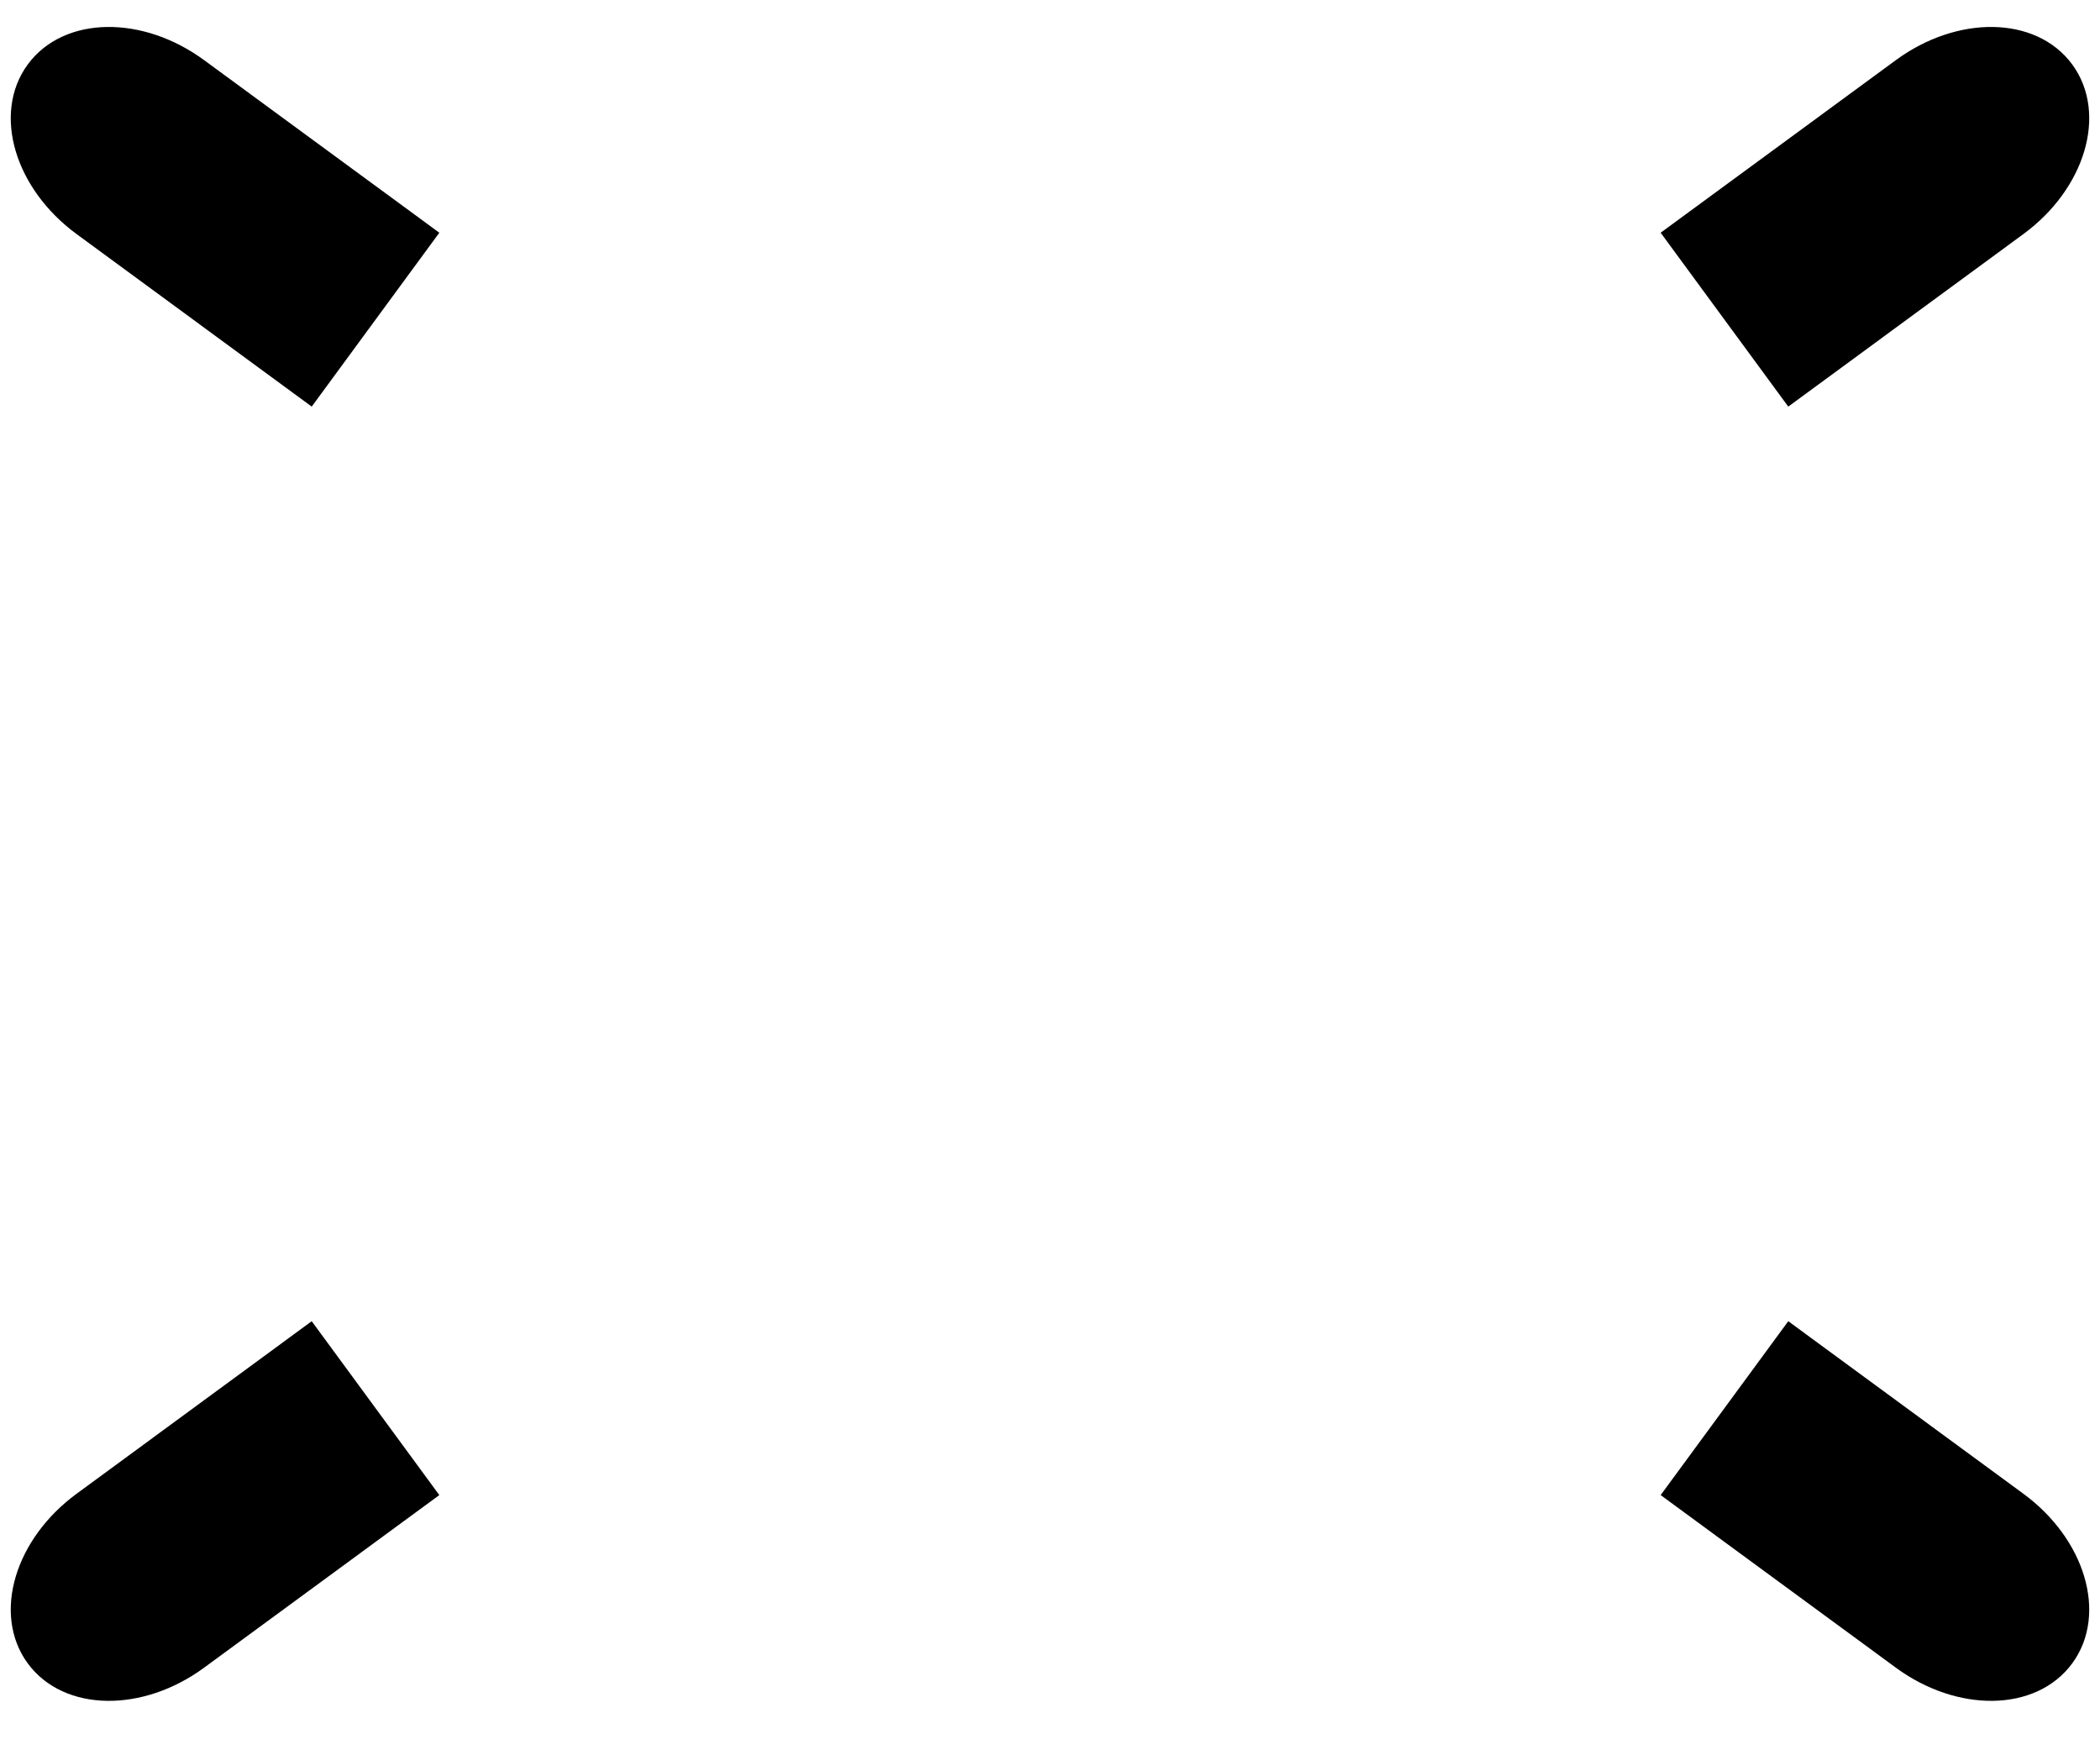
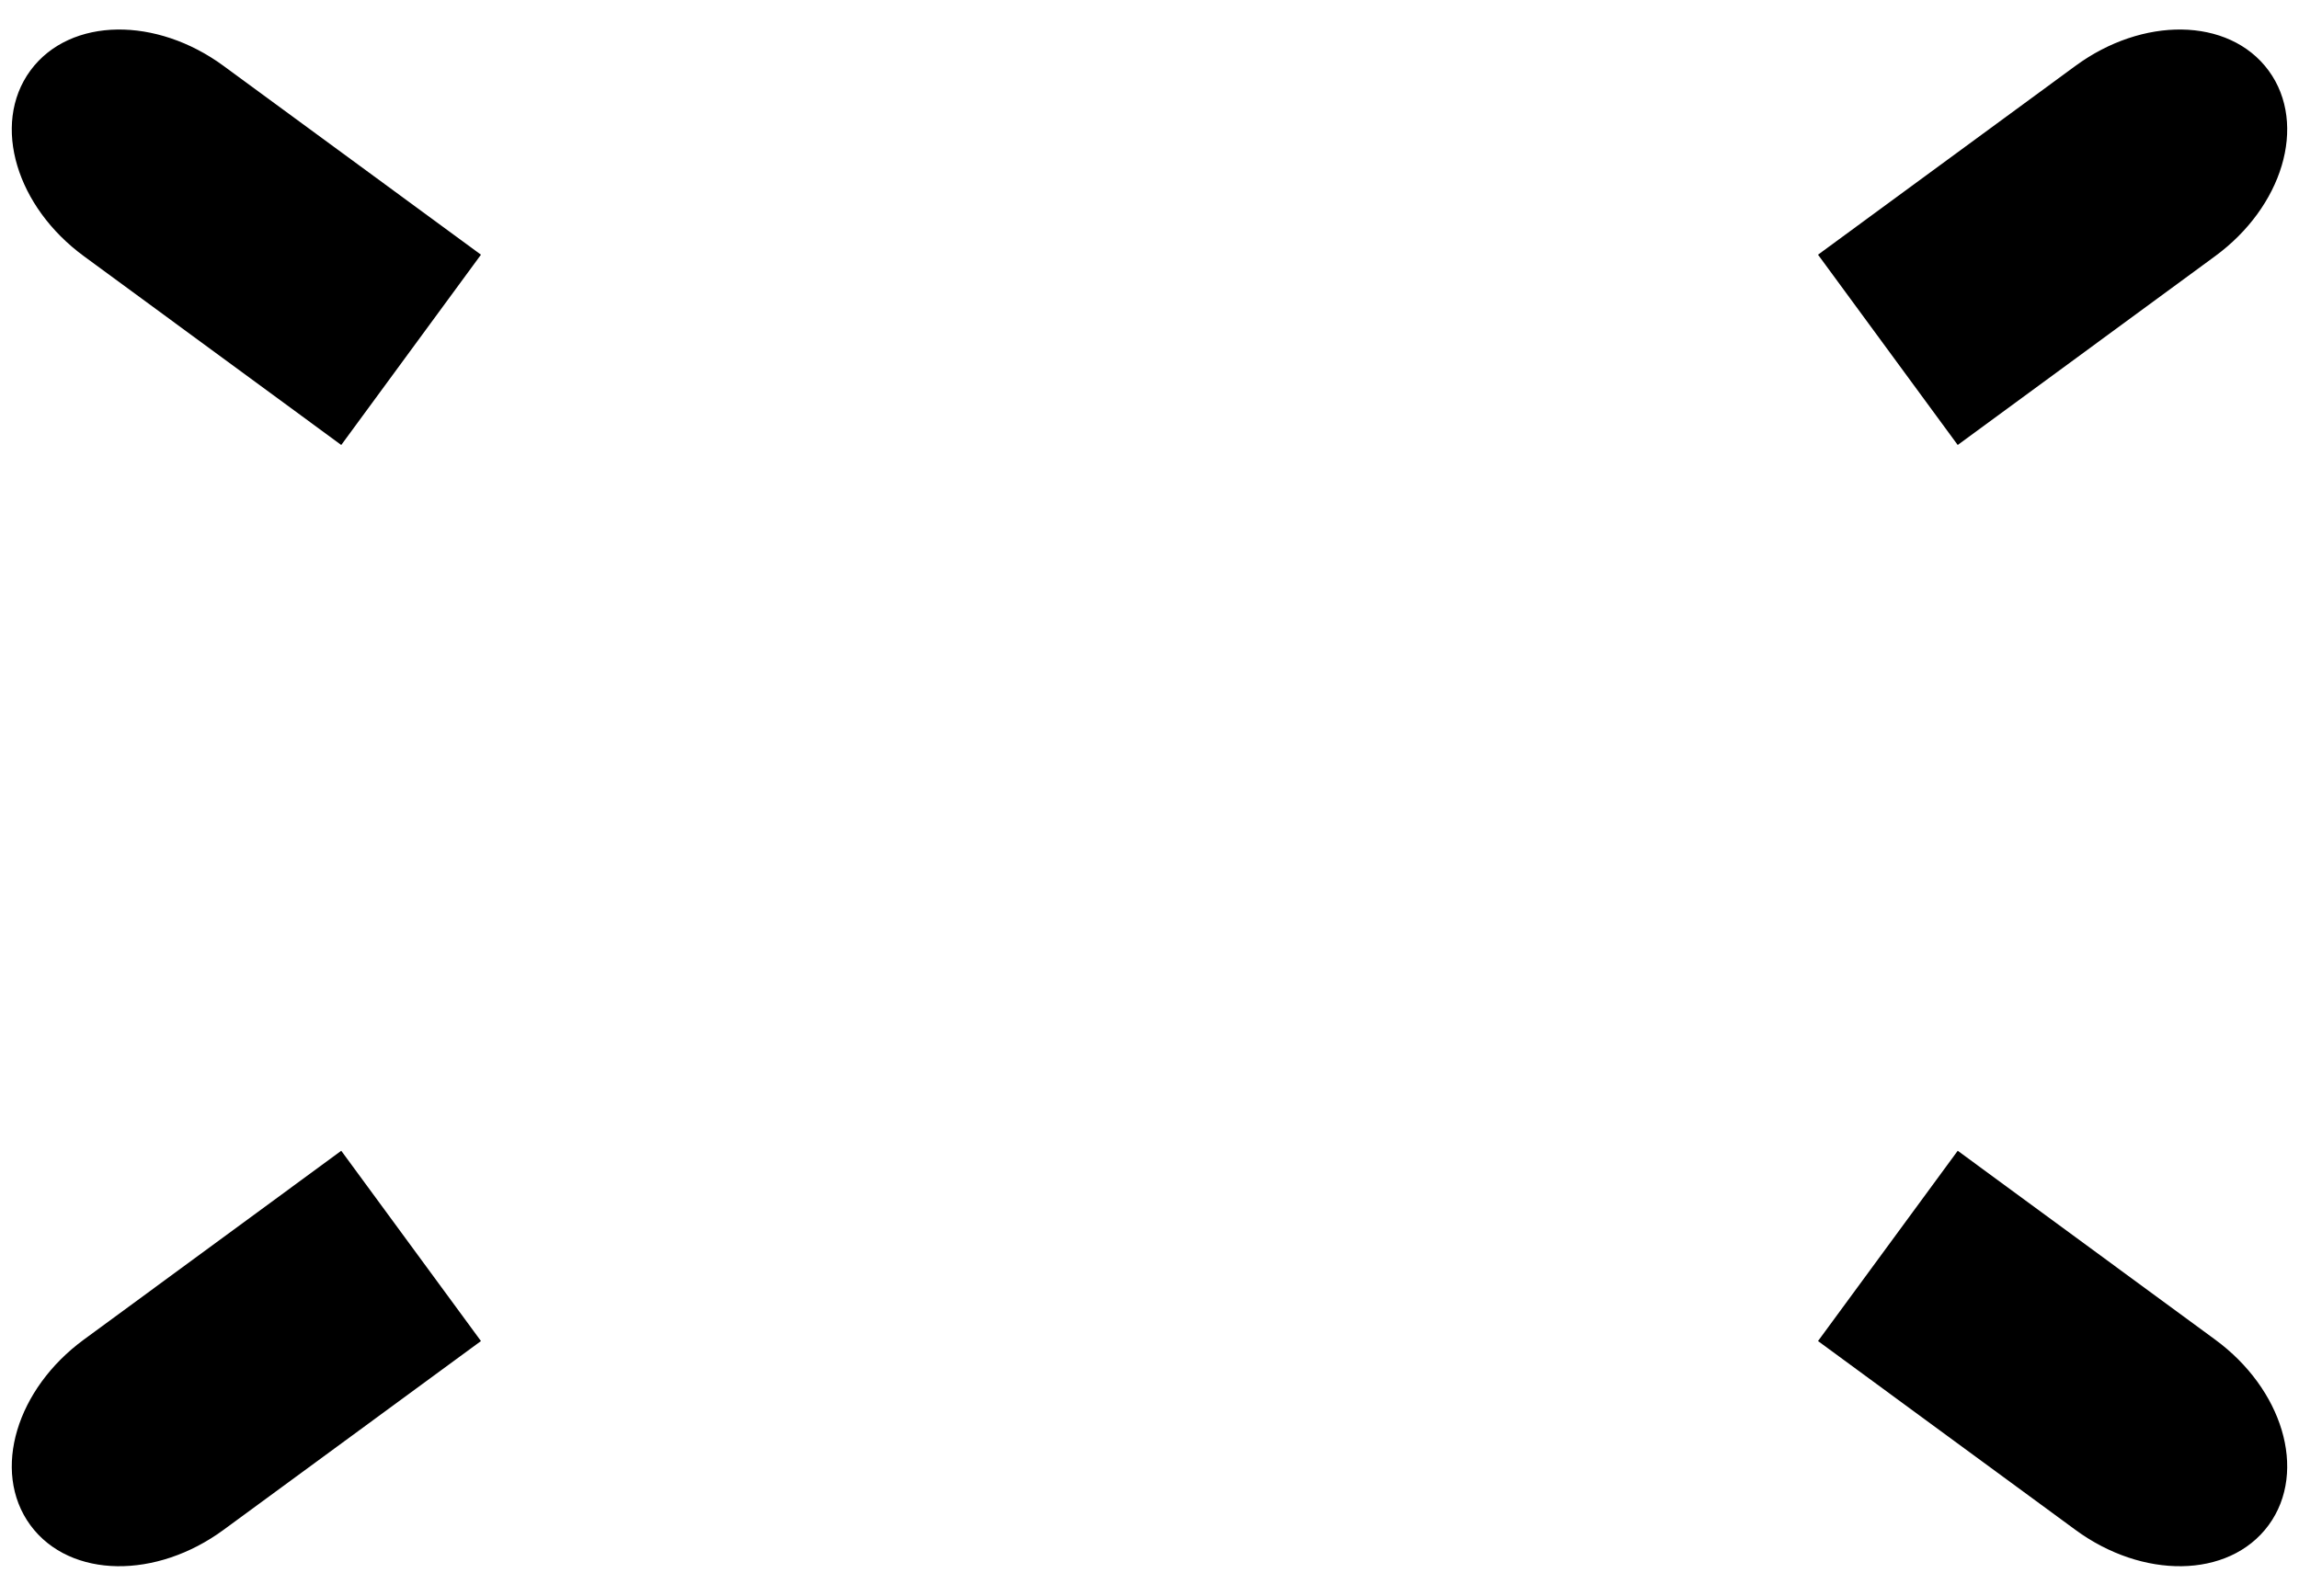
- <svg xmlns="http://www.w3.org/2000/svg" width="194.738" height="162.704" viewBox="0 0 51.524 43.049" version="1.1" id="svg8">
+ <svg xmlns="http://www.w3.org/2000/svg" width="194.738" height="135.204" viewBox="0 0 51.524 35.773" version="1.1" id="svg8">
  <defs id="defs2">
    </defs>
-   <g id="layer1" transform="translate(-39.10718,-226.8759)">
-     <path style="opacity:1;fill:#000000;fill-opacity:1;stroke:#000000;stroke-width:0.465;stroke-linecap:round;stroke-miterlimit:4;stroke-dasharray:none;stroke-dashoffset:0;stroke-opacity:1" d="m 43.978,228.539 c -1.427,-1.047 -3.212,-1.022 -4.003,0.056 -0.791,1.078 -0.279,2.788 1.148,3.835 l 5.582,4.096 2.856,-3.891 z" id="rect850" />
+   <g id="layer1" transform="translate(-39.10718,-233.4904)">
+     <path style="opacity:1;fill:#000000;fill-opacity:1;stroke:#000000;stroke-width:0.465;stroke-linecap:round;stroke-miterlimit:4;stroke-dasharray:none;stroke-dashoffset:0;stroke-opacity:1" d="m 43.978,235.154 c -1.427,-1.047 -3.212,-1.022 -4.003,0.056 -0.791,1.078 -0.279,2.788 1.148,3.835 l 5.582,4.096 2.856,-3.891 z" id="rect850" />
    <path style="opacity:1;fill:#000000;fill-opacity:1;stroke:#000000;stroke-width:0.465;stroke-linecap:round;stroke-miterlimit:4;stroke-dasharray:none;stroke-dashoffset:0;stroke-opacity:1" d="m 19.891,221.989 c -1.77,0 -3.194,1.076 -3.194,2.413 0,1.337 1.424,2.413 3.194,2.413 h 6.924 v -4.827 z" id="rect850-7" />
-     <path style="opacity:1;fill:#000000;fill-opacity:1;stroke:#000000;stroke-width:0.465;stroke-linecap:round;stroke-miterlimit:4;stroke-dasharray:none;stroke-dashoffset:0;stroke-opacity:1" d="m 85.76,228.539 c 1.427,-1.047 3.212,-1.022 4.003,0.056 0.791,1.078 0.279,2.788 -1.148,3.835 l -5.582,4.096 -2.856,-3.891 z" id="rect850-5" />
+     <path style="opacity:1;fill:#000000;fill-opacity:1;stroke:#000000;stroke-width:0.465;stroke-linecap:round;stroke-miterlimit:4;stroke-dasharray:none;stroke-dashoffset:0;stroke-opacity:1" d="m 85.76,235.154 c 1.427,-1.047 3.212,-1.022 4.003,0.056 0.791,1.078 0.279,2.788 -1.148,3.835 l -5.582,4.096 -2.856,-3.891 z" id="rect850-5" />
    <path style="opacity:1;fill:#000000;fill-opacity:1;stroke:#000000;stroke-width:0.465;stroke-linecap:round;stroke-miterlimit:4;stroke-dasharray:none;stroke-dashoffset:0;stroke-opacity:1" d="m 85.76,267.6 c 1.427,1.047 3.212,1.022 4.003,-0.056 0.791,-1.078 0.279,-2.788 -1.148,-3.835 l -5.582,-4.096 -2.856,3.891 z" id="rect850-5-3" />
    <path style="opacity:1;fill:#000000;fill-opacity:1;stroke:#000000;stroke-width:0.465;stroke-linecap:round;stroke-miterlimit:4;stroke-dasharray:none;stroke-dashoffset:0;stroke-opacity:1" d="m 43.978,267.6 c -1.427,1.047 -3.212,1.022 -4.003,-0.056 -0.791,-1.078 -0.279,-2.788 1.148,-3.835 l 5.582,-4.096 2.856,3.891 z" id="rect850-56" />
  </g>
</svg>
